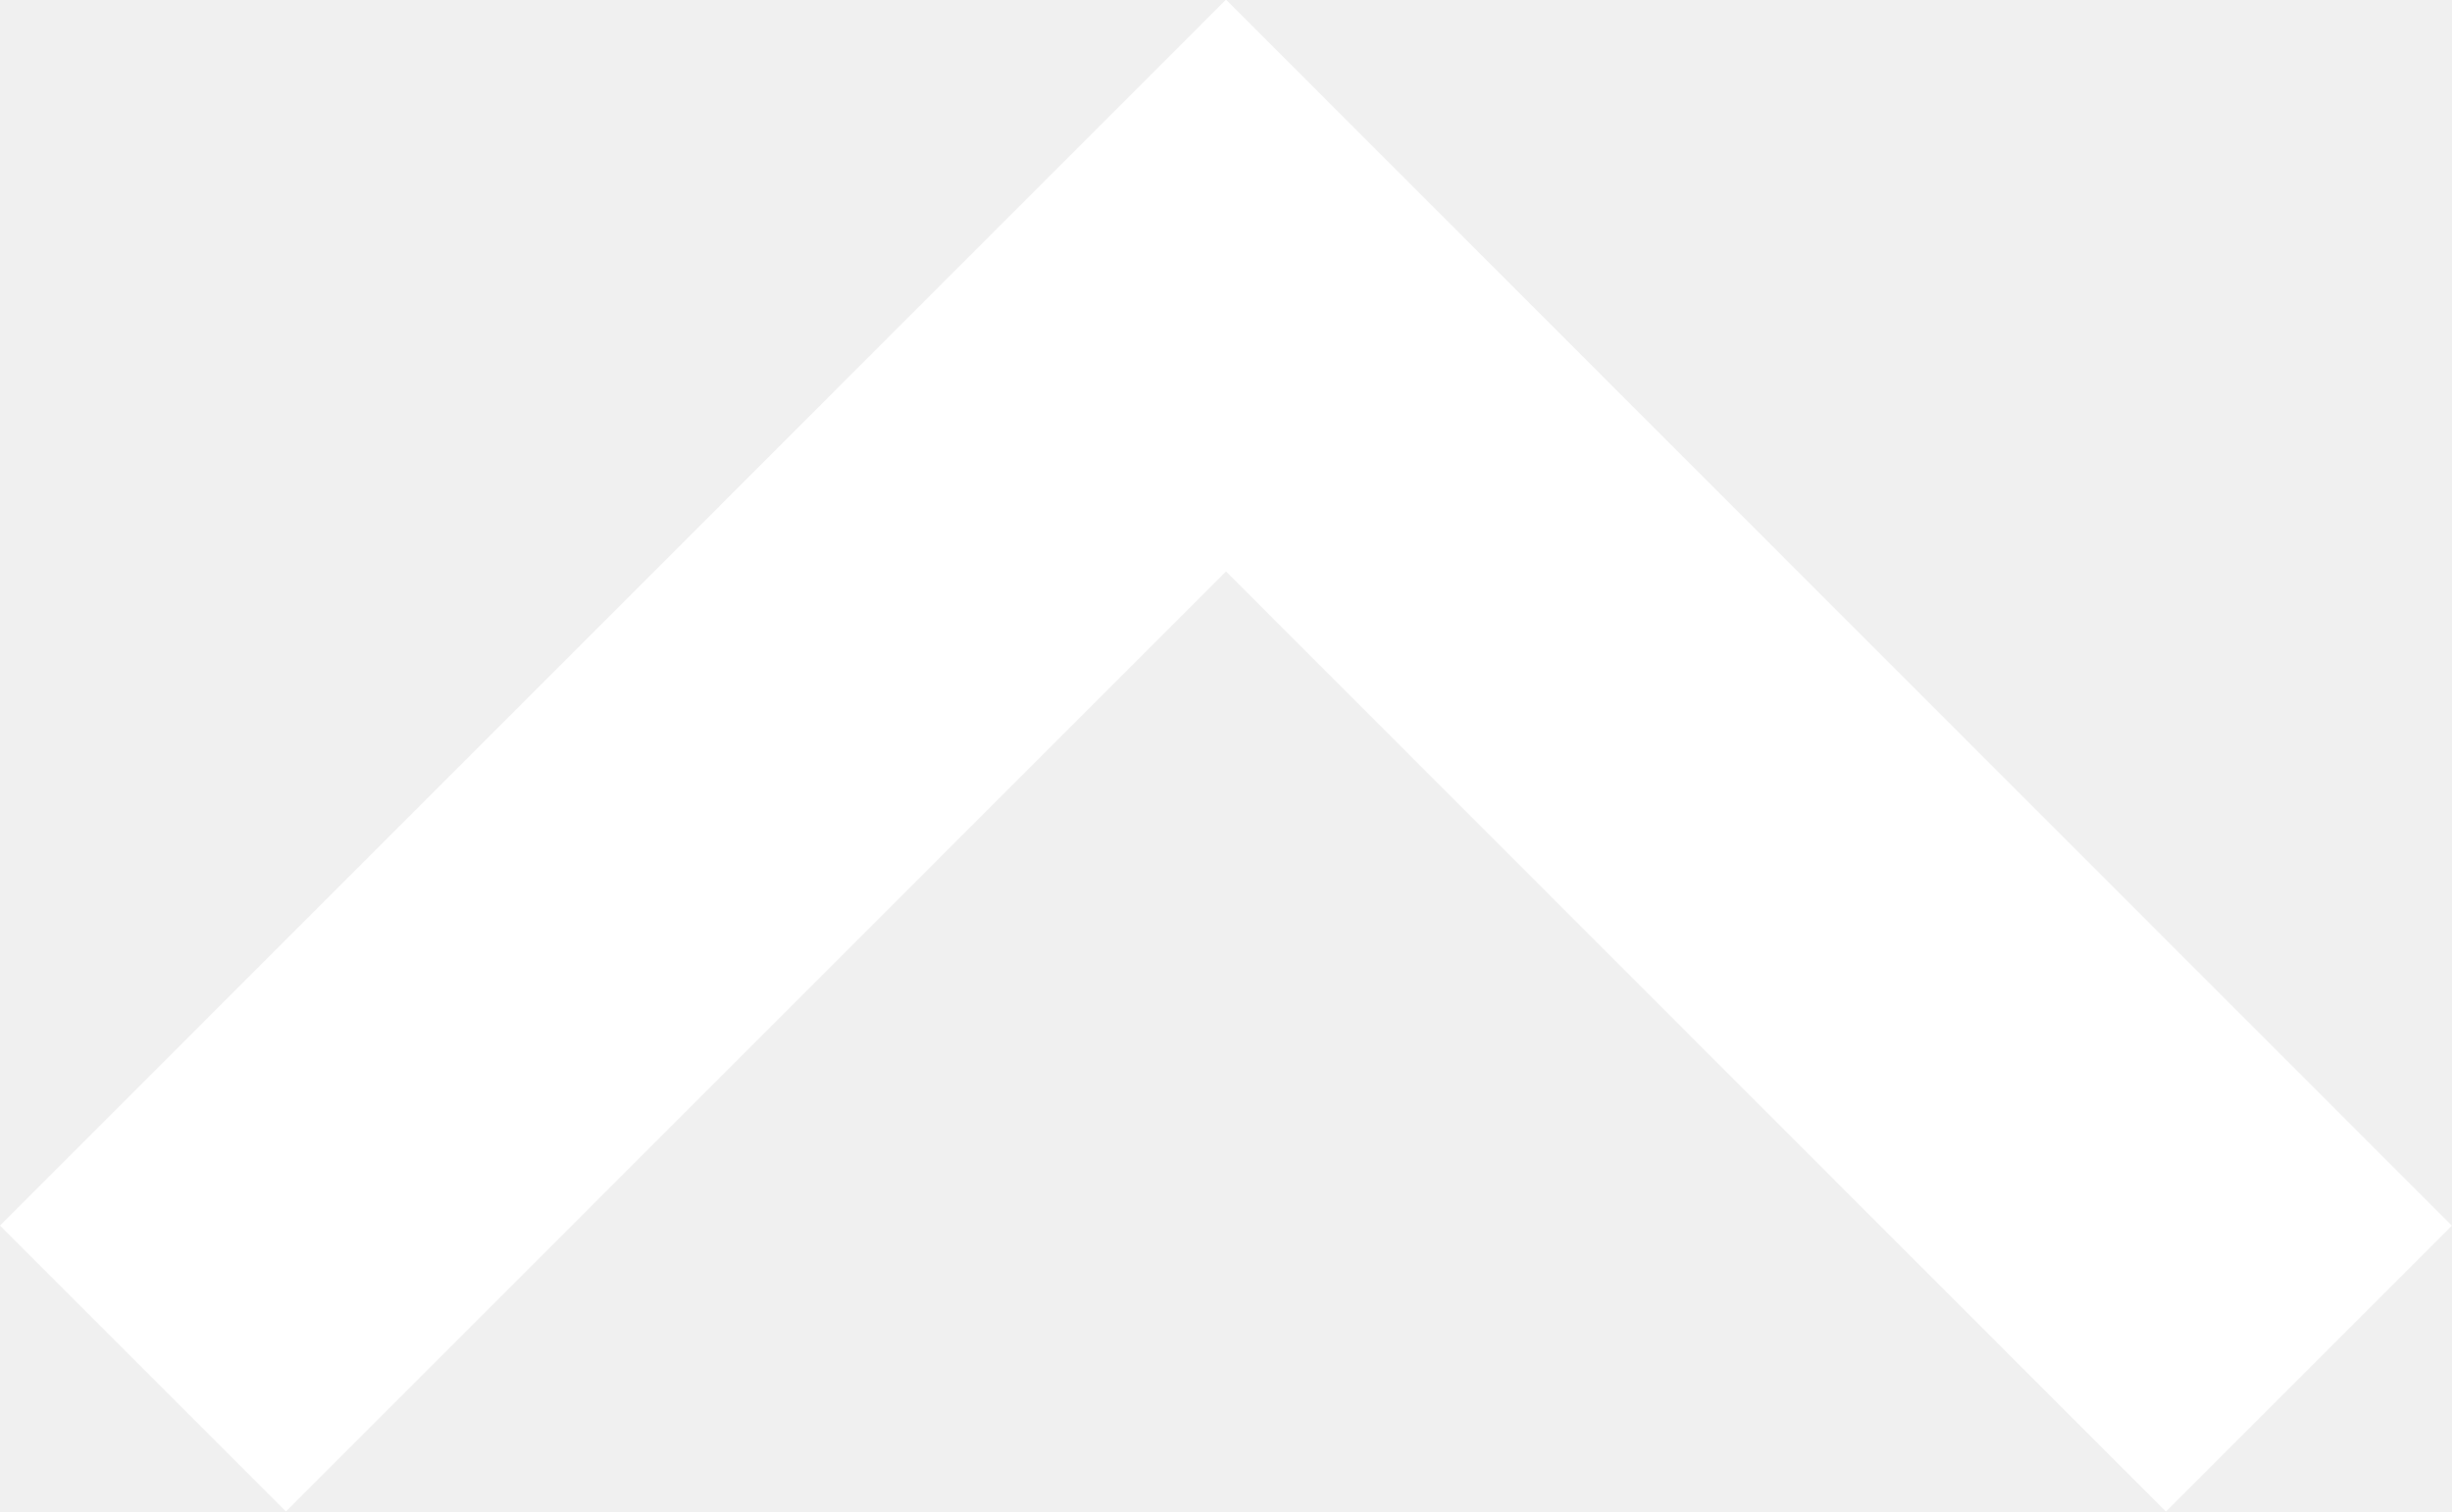
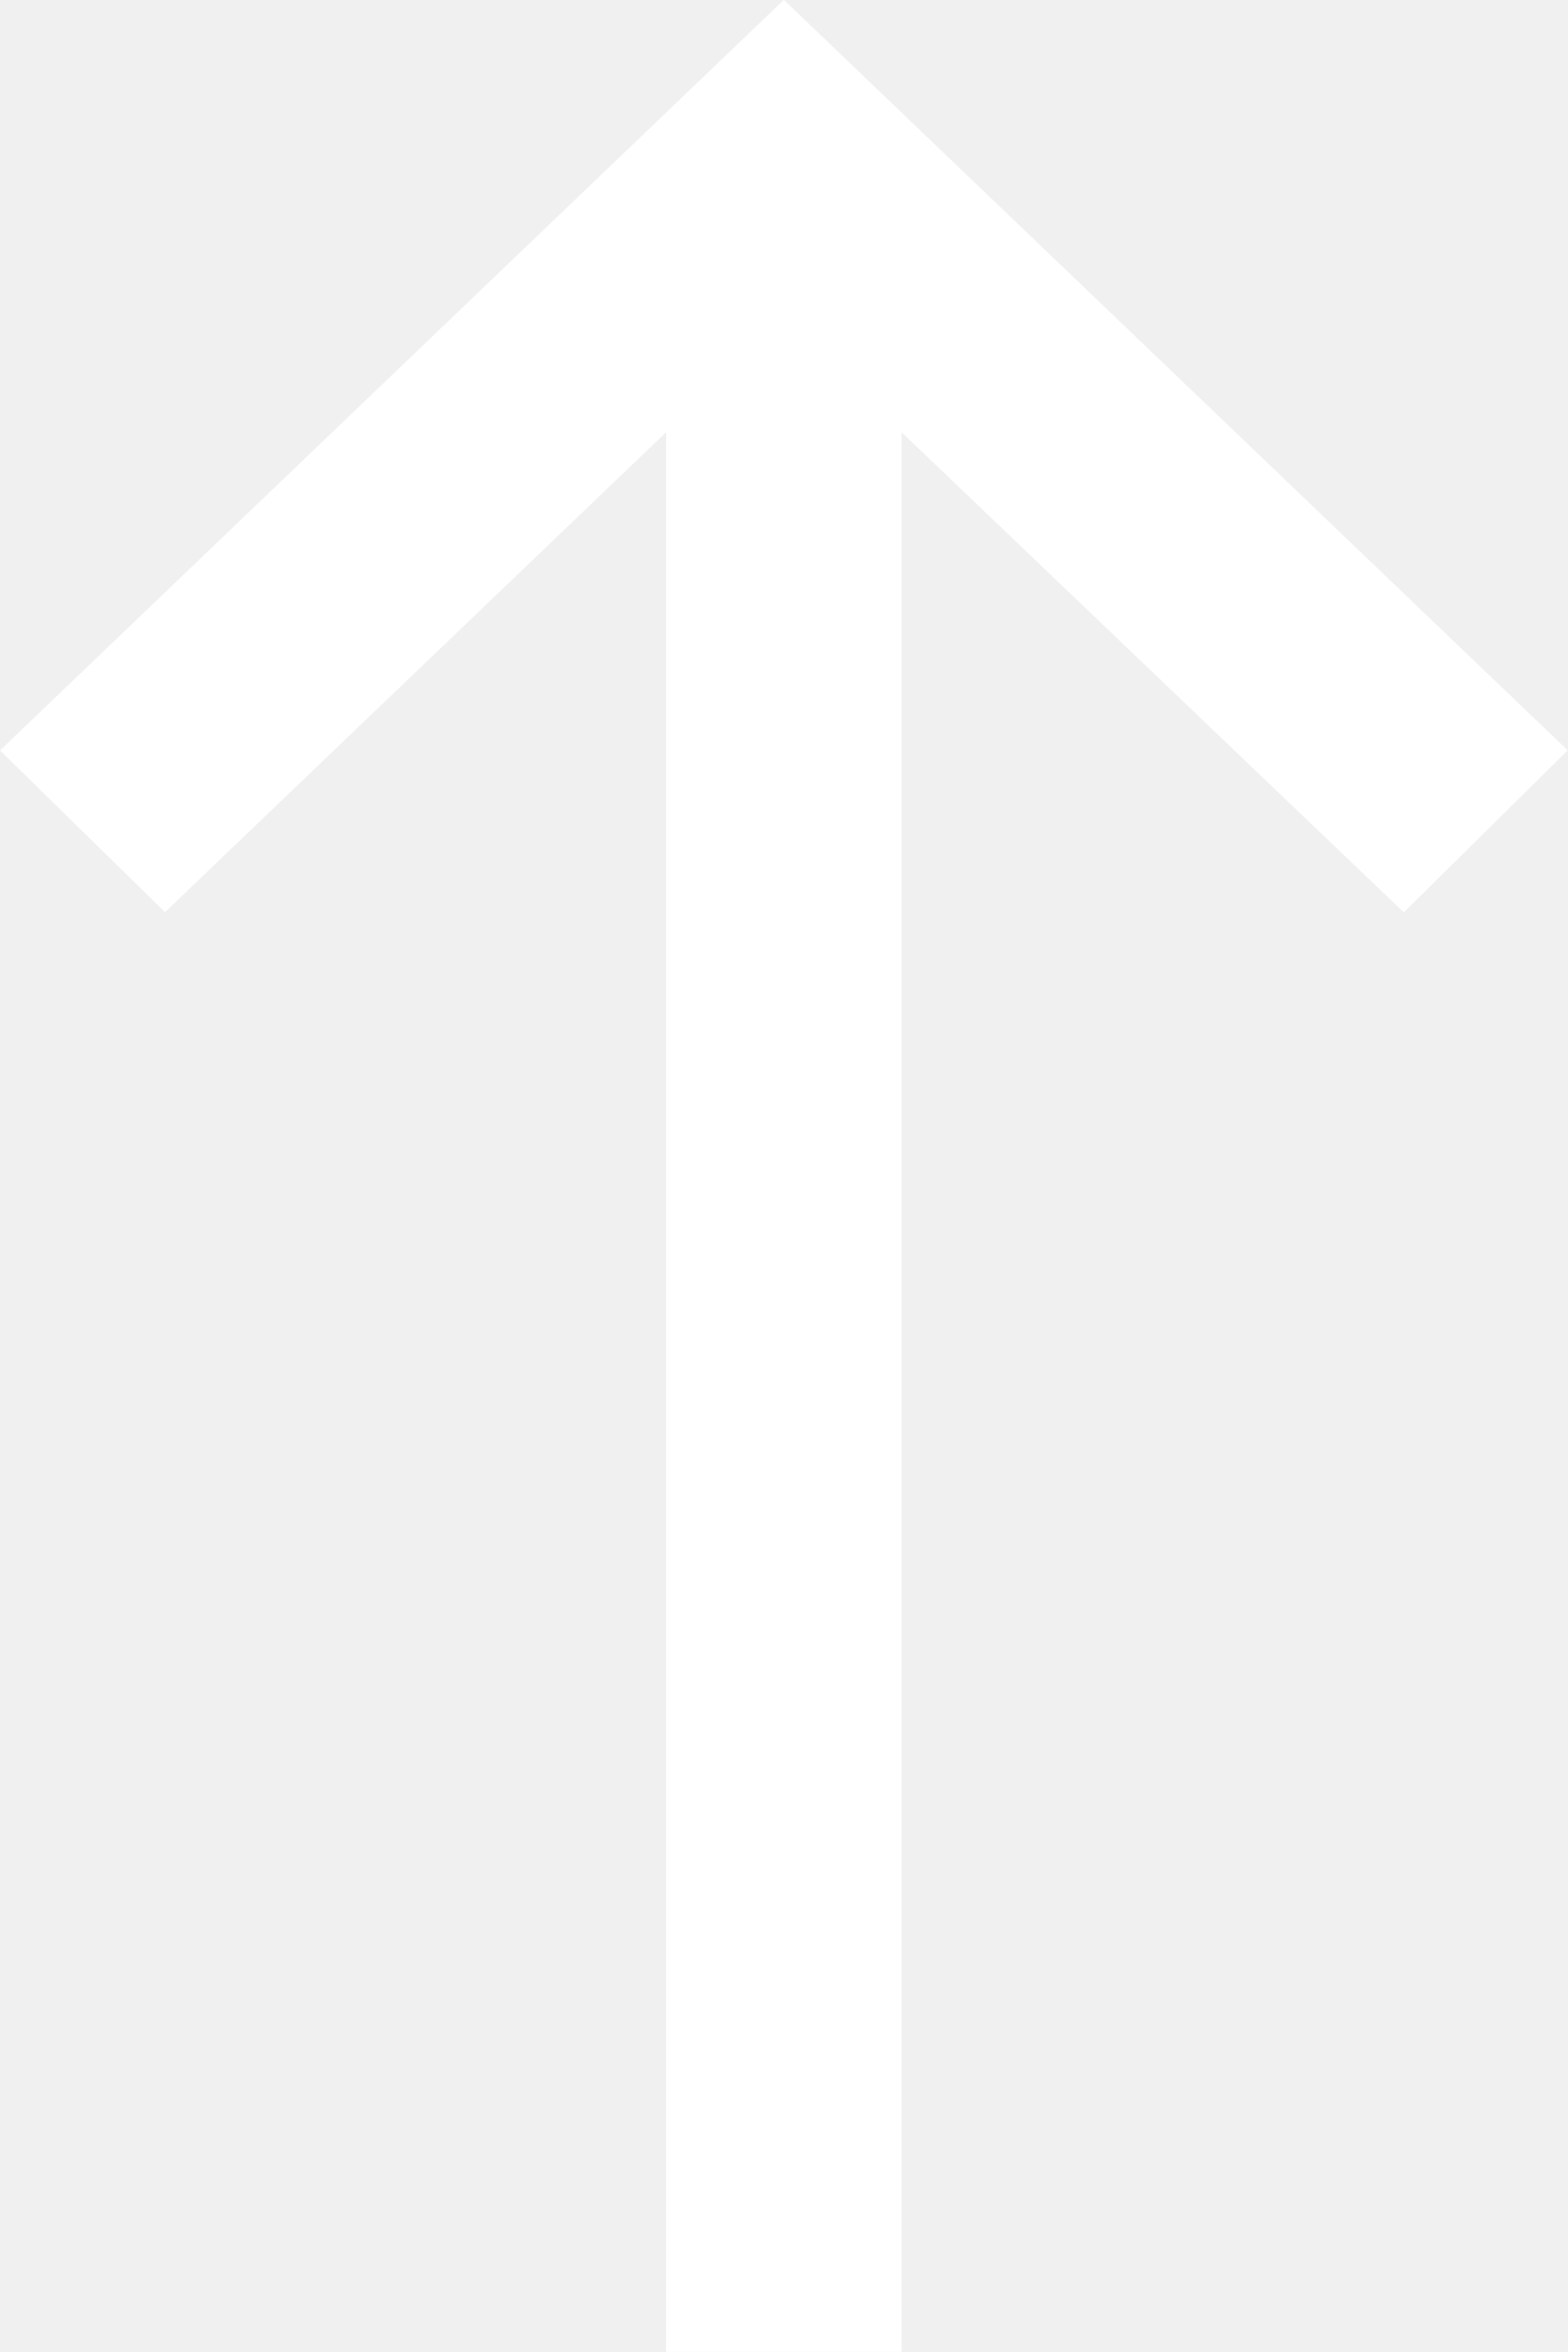
- <svg xmlns="http://www.w3.org/2000/svg" width="22.294" height="13.747" viewBox="0 0 22.294 13.747">
-   <g id="arrow-up" transform="translate(0 72.397) rotate(-90)">
-     <g id="chevron-right" transform="translate(58.65)">
-       <path id="Path_68" data-name="Path 68" d="M61.251,0l-2.6,2.6L67.2,11.147,58.65,19.693l2.6,2.6L72.4,11.147Z" transform="translate(-58.65)" fill="#fff" />
-     </g>
-   </g>
+ <svg xmlns="http://www.w3.org/2000/svg" width="22" height="33" viewBox="0 0 22 33">
+   <path id="arrow-up" d="M1623.228,975.1l-7.032,6.734V954.9h-3.305v26.933l-7.047-6.736-2.3,2.273,11,10.53,11-10.531Z" transform="translate(1625.544 987.898) rotate(180)" fill="#fff" />
</svg>
